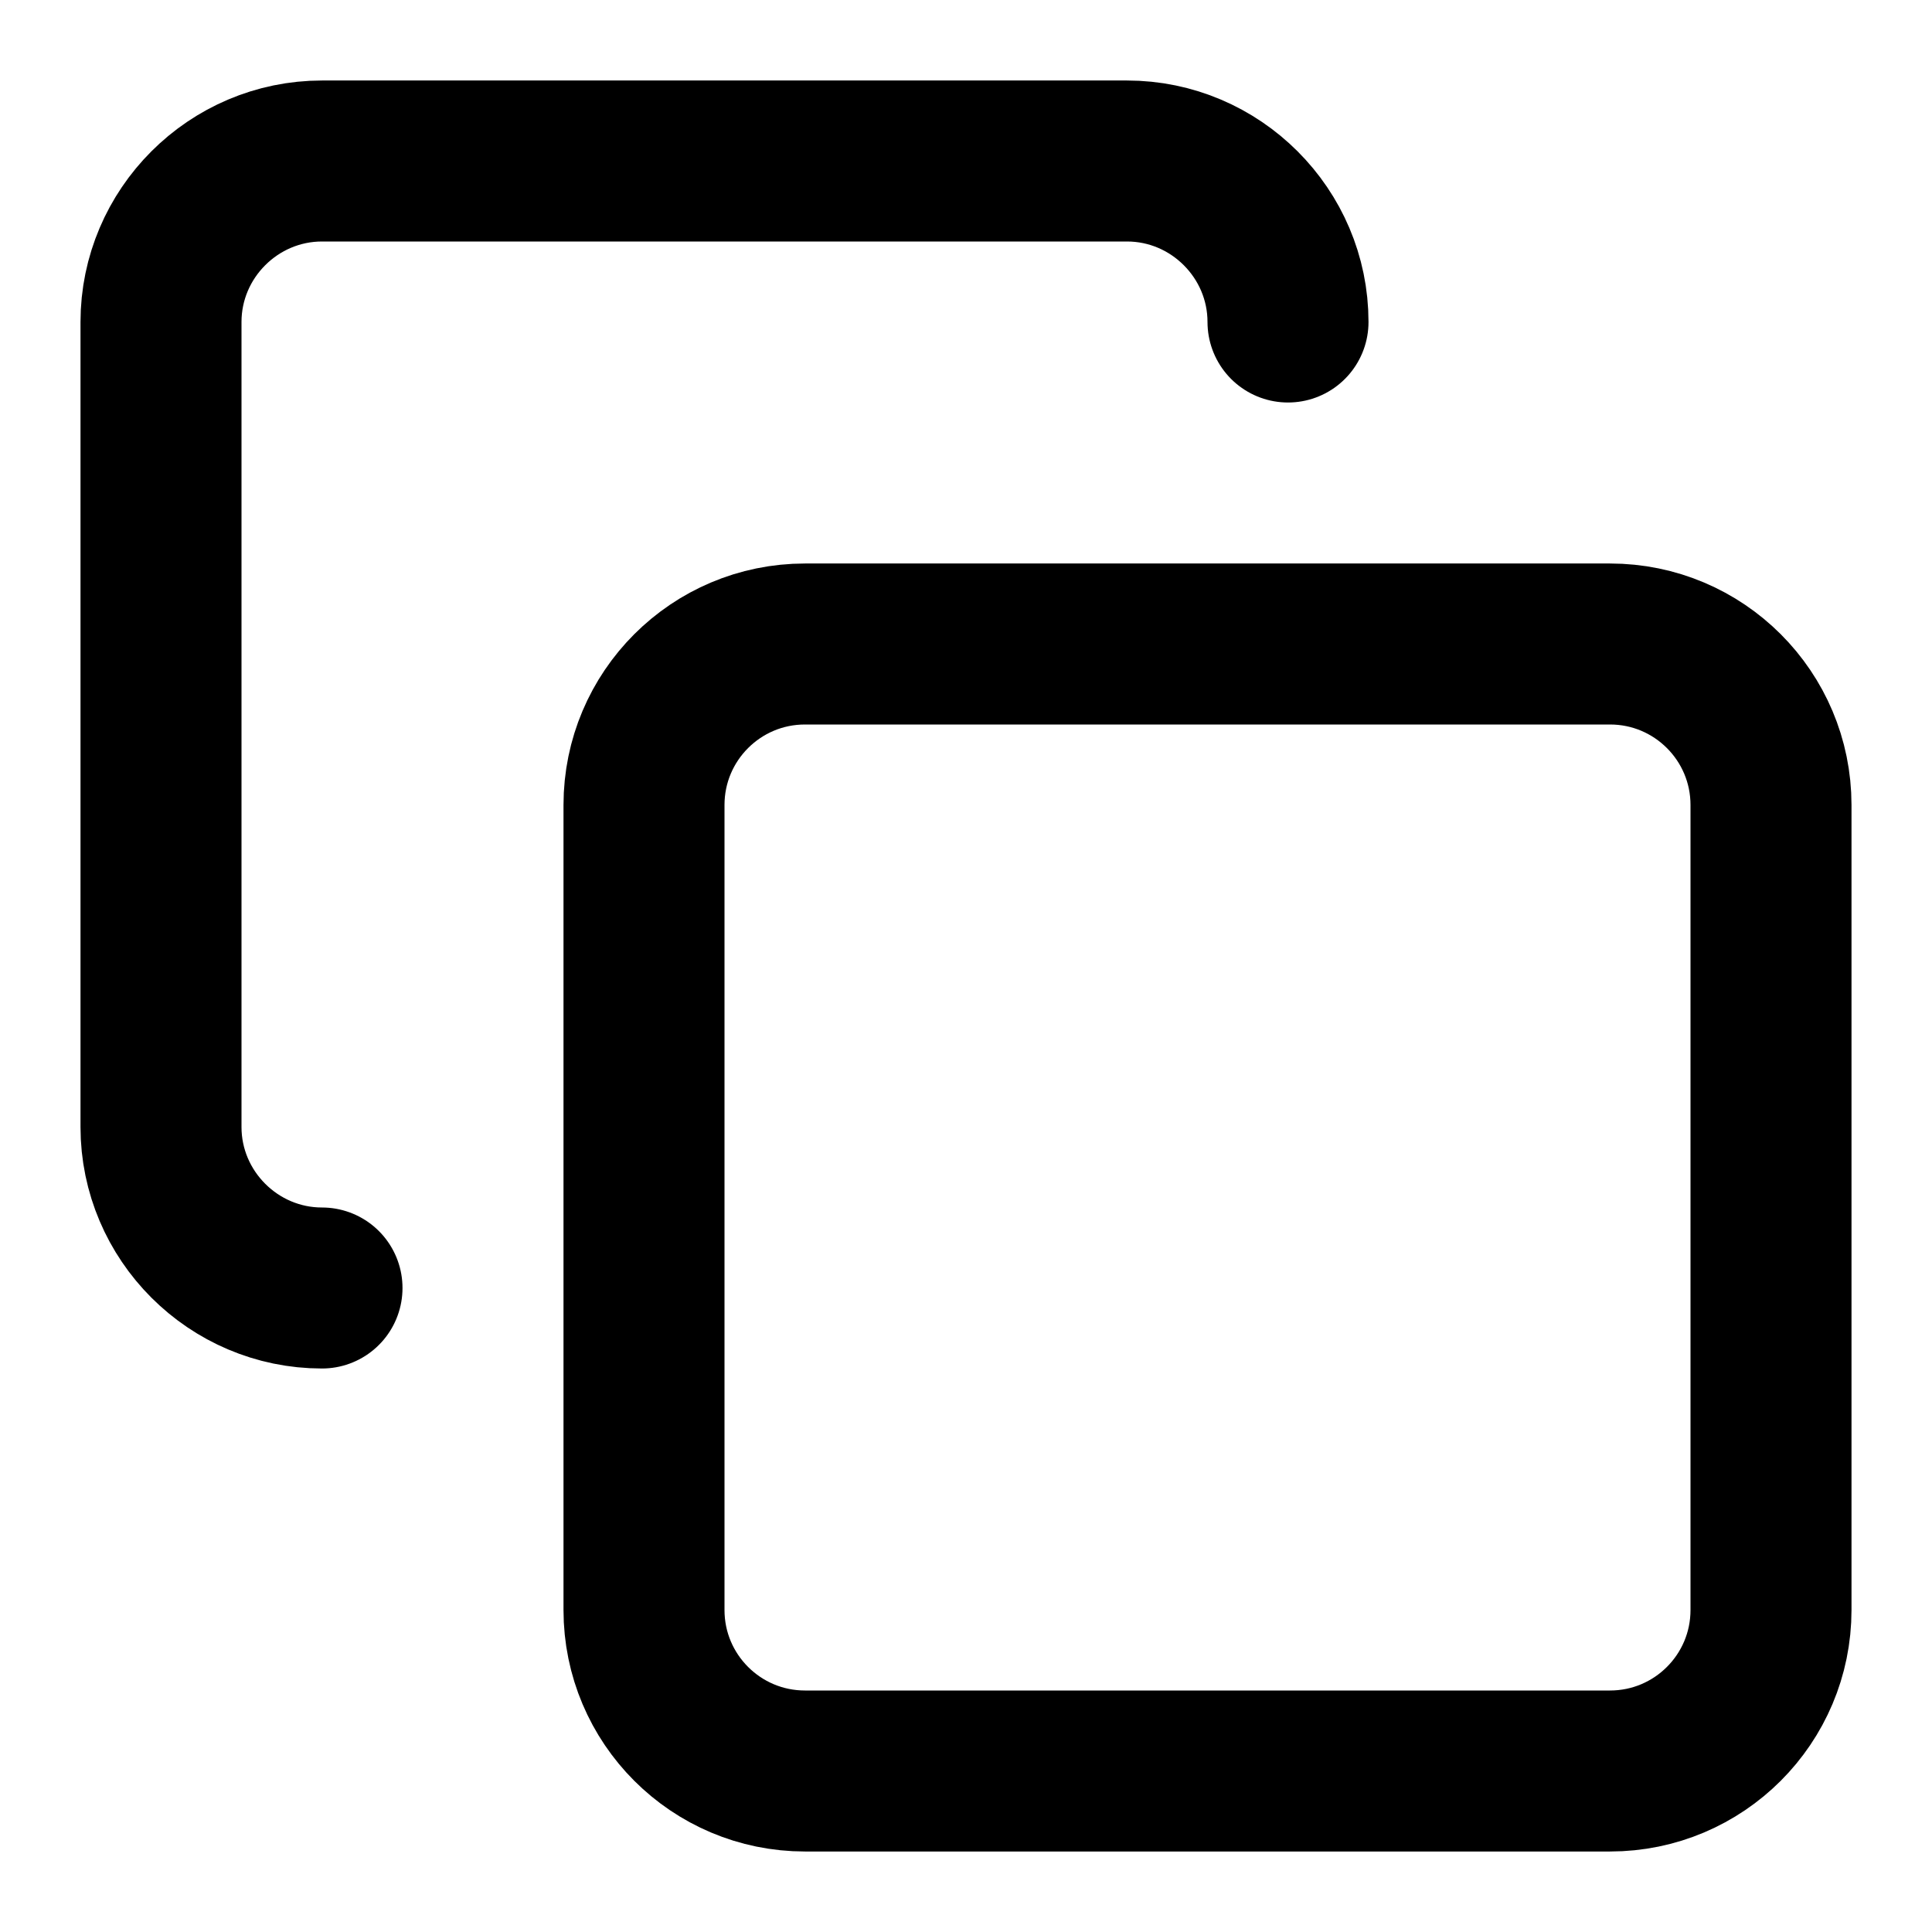
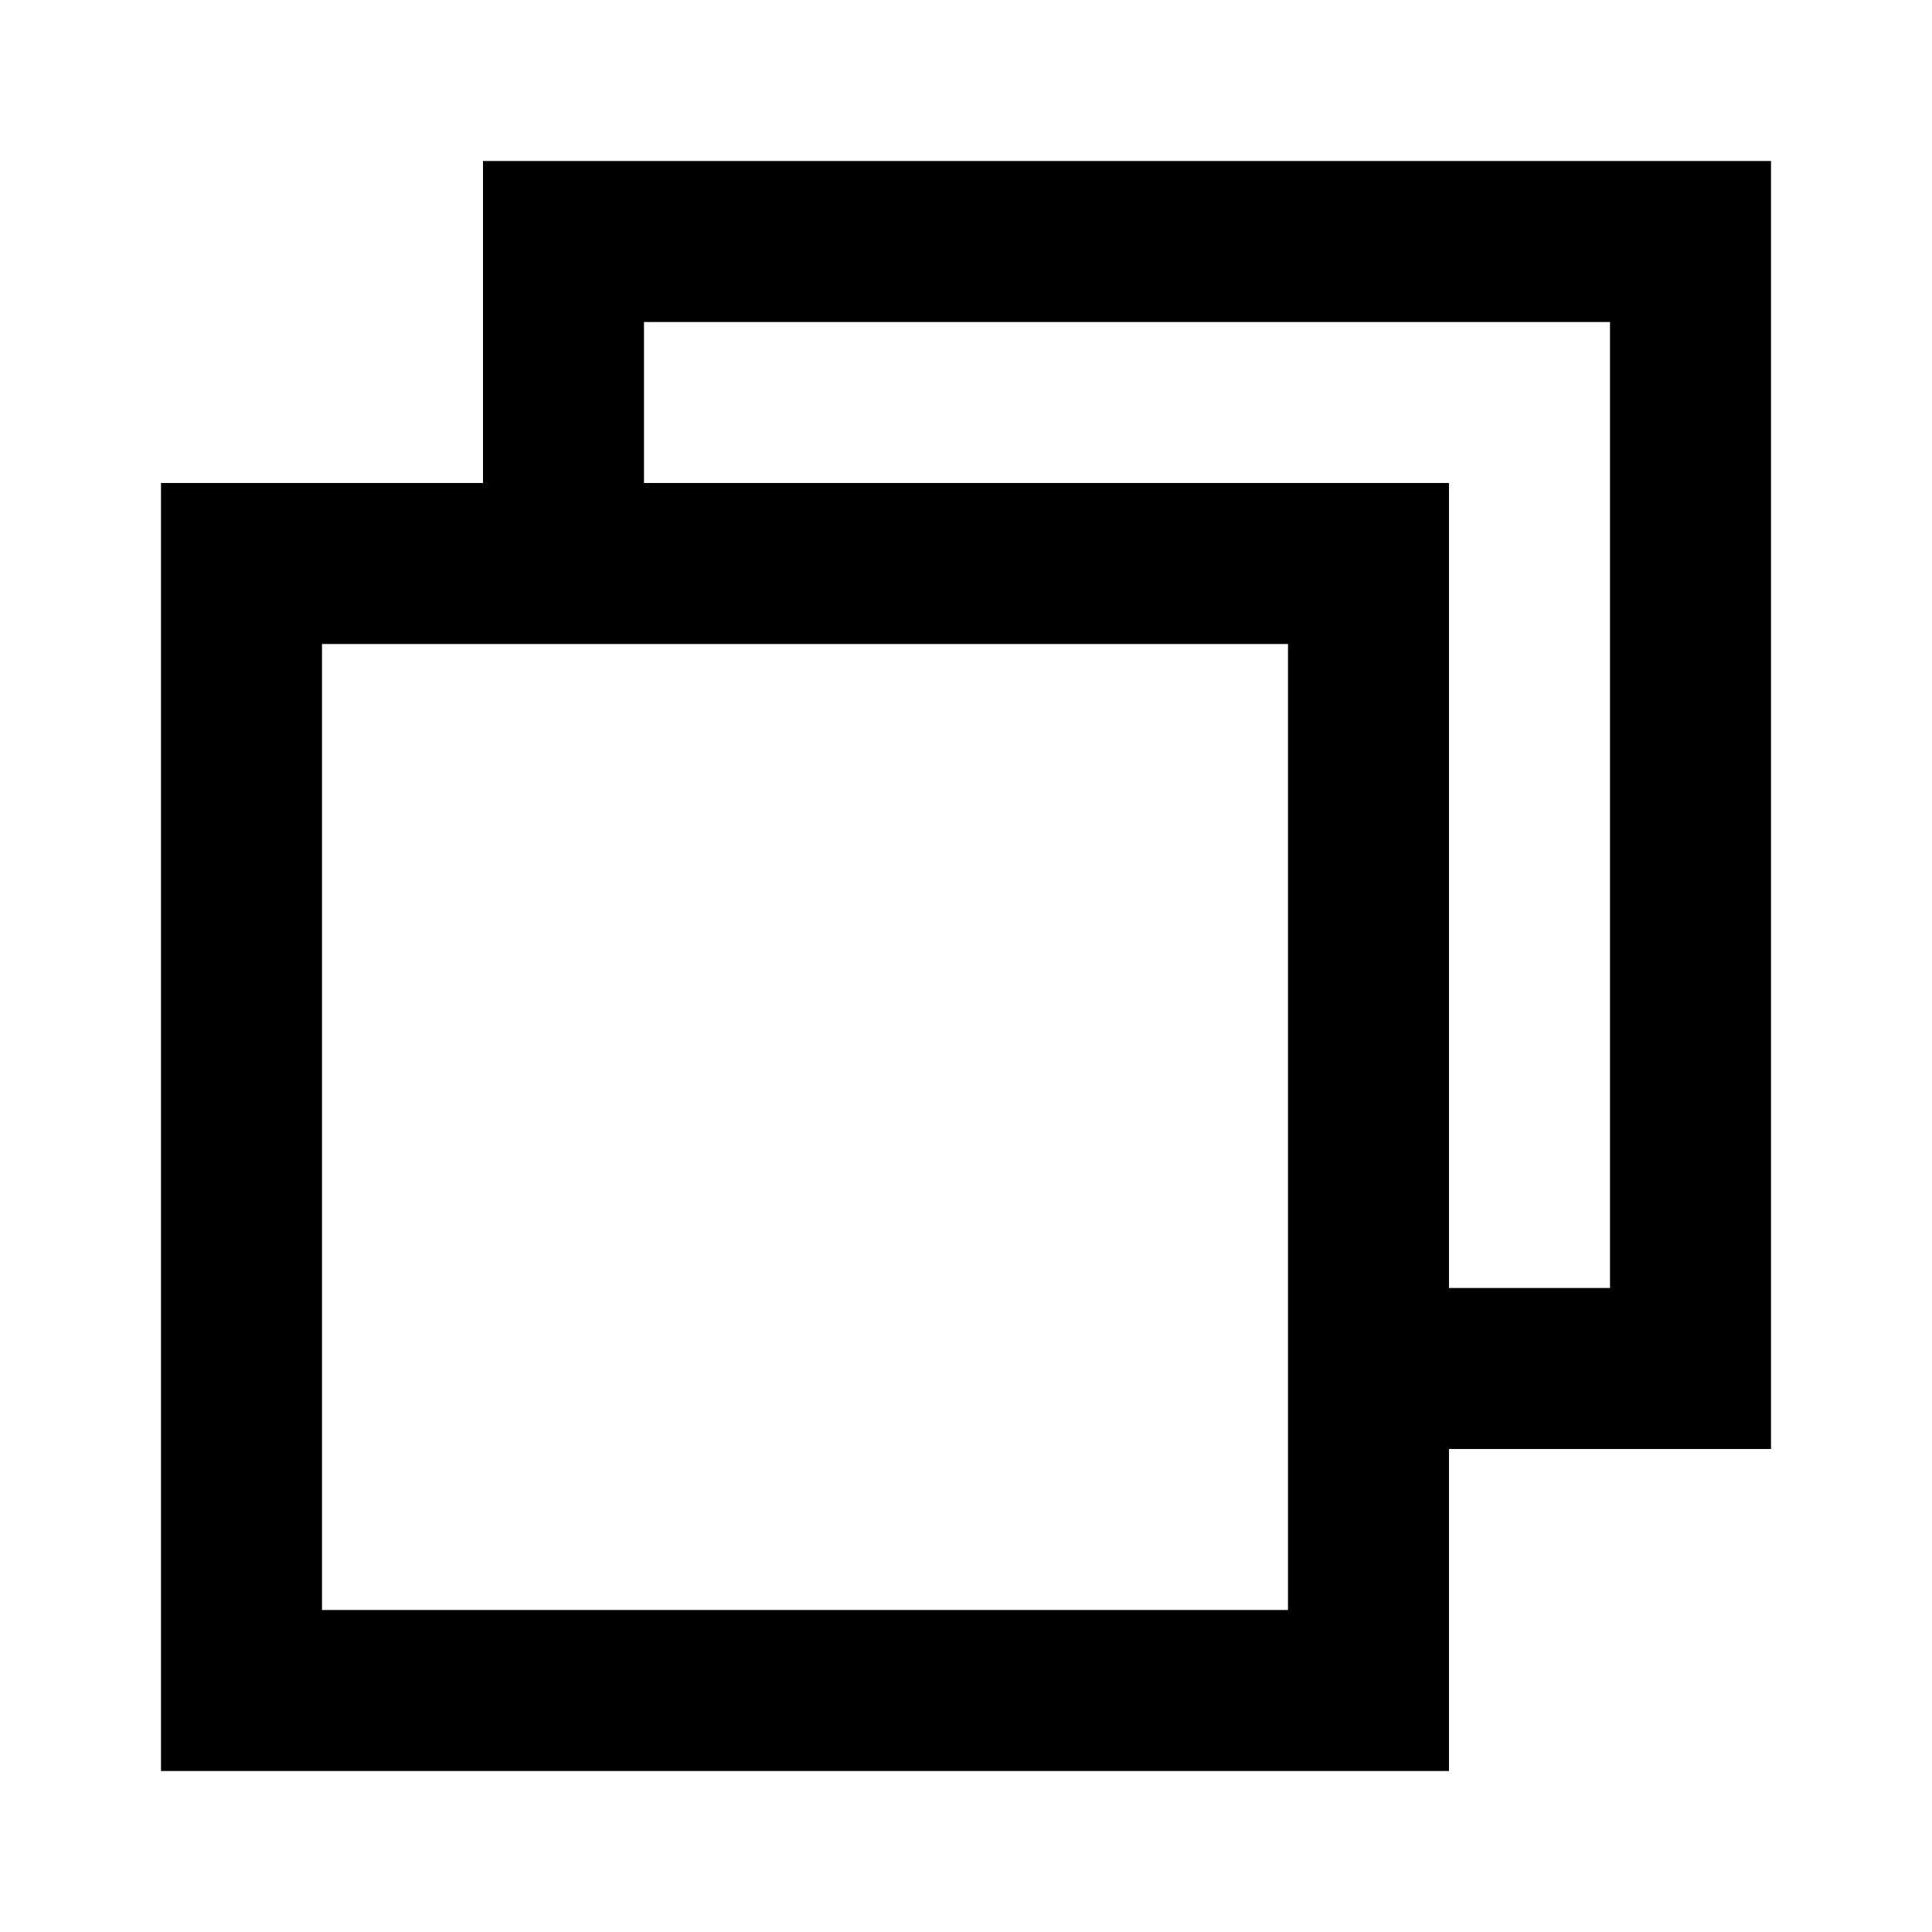
- <svg xmlns="http://www.w3.org/2000/svg" class="lucide lucide-copy" width="24" height="24" viewBox="0 0 24 24" fill="none" stroke="currentColor" stroke-width="2" stroke-linecap="round" stroke-linejoin="round">
-   <rect width="14" height="14" x="8" y="8" rx="2" ry="2" />
-   <path d="M4 16c-1.1 0-2-.9-2-2V4c0-1.1.9-2 2-2h10c1.1 0 2 .9 2 2" />
+ <svg xmlns="http://www.w3.org/2000/svg" width="24" height="24" viewBox="0 0 24 24" fill="none" stroke="currentColor" stroke-width="2">
+   <path d="M3 7H17V21H3Z" />
+   <path d="M7 7V3H21V17H17" />
</svg>
